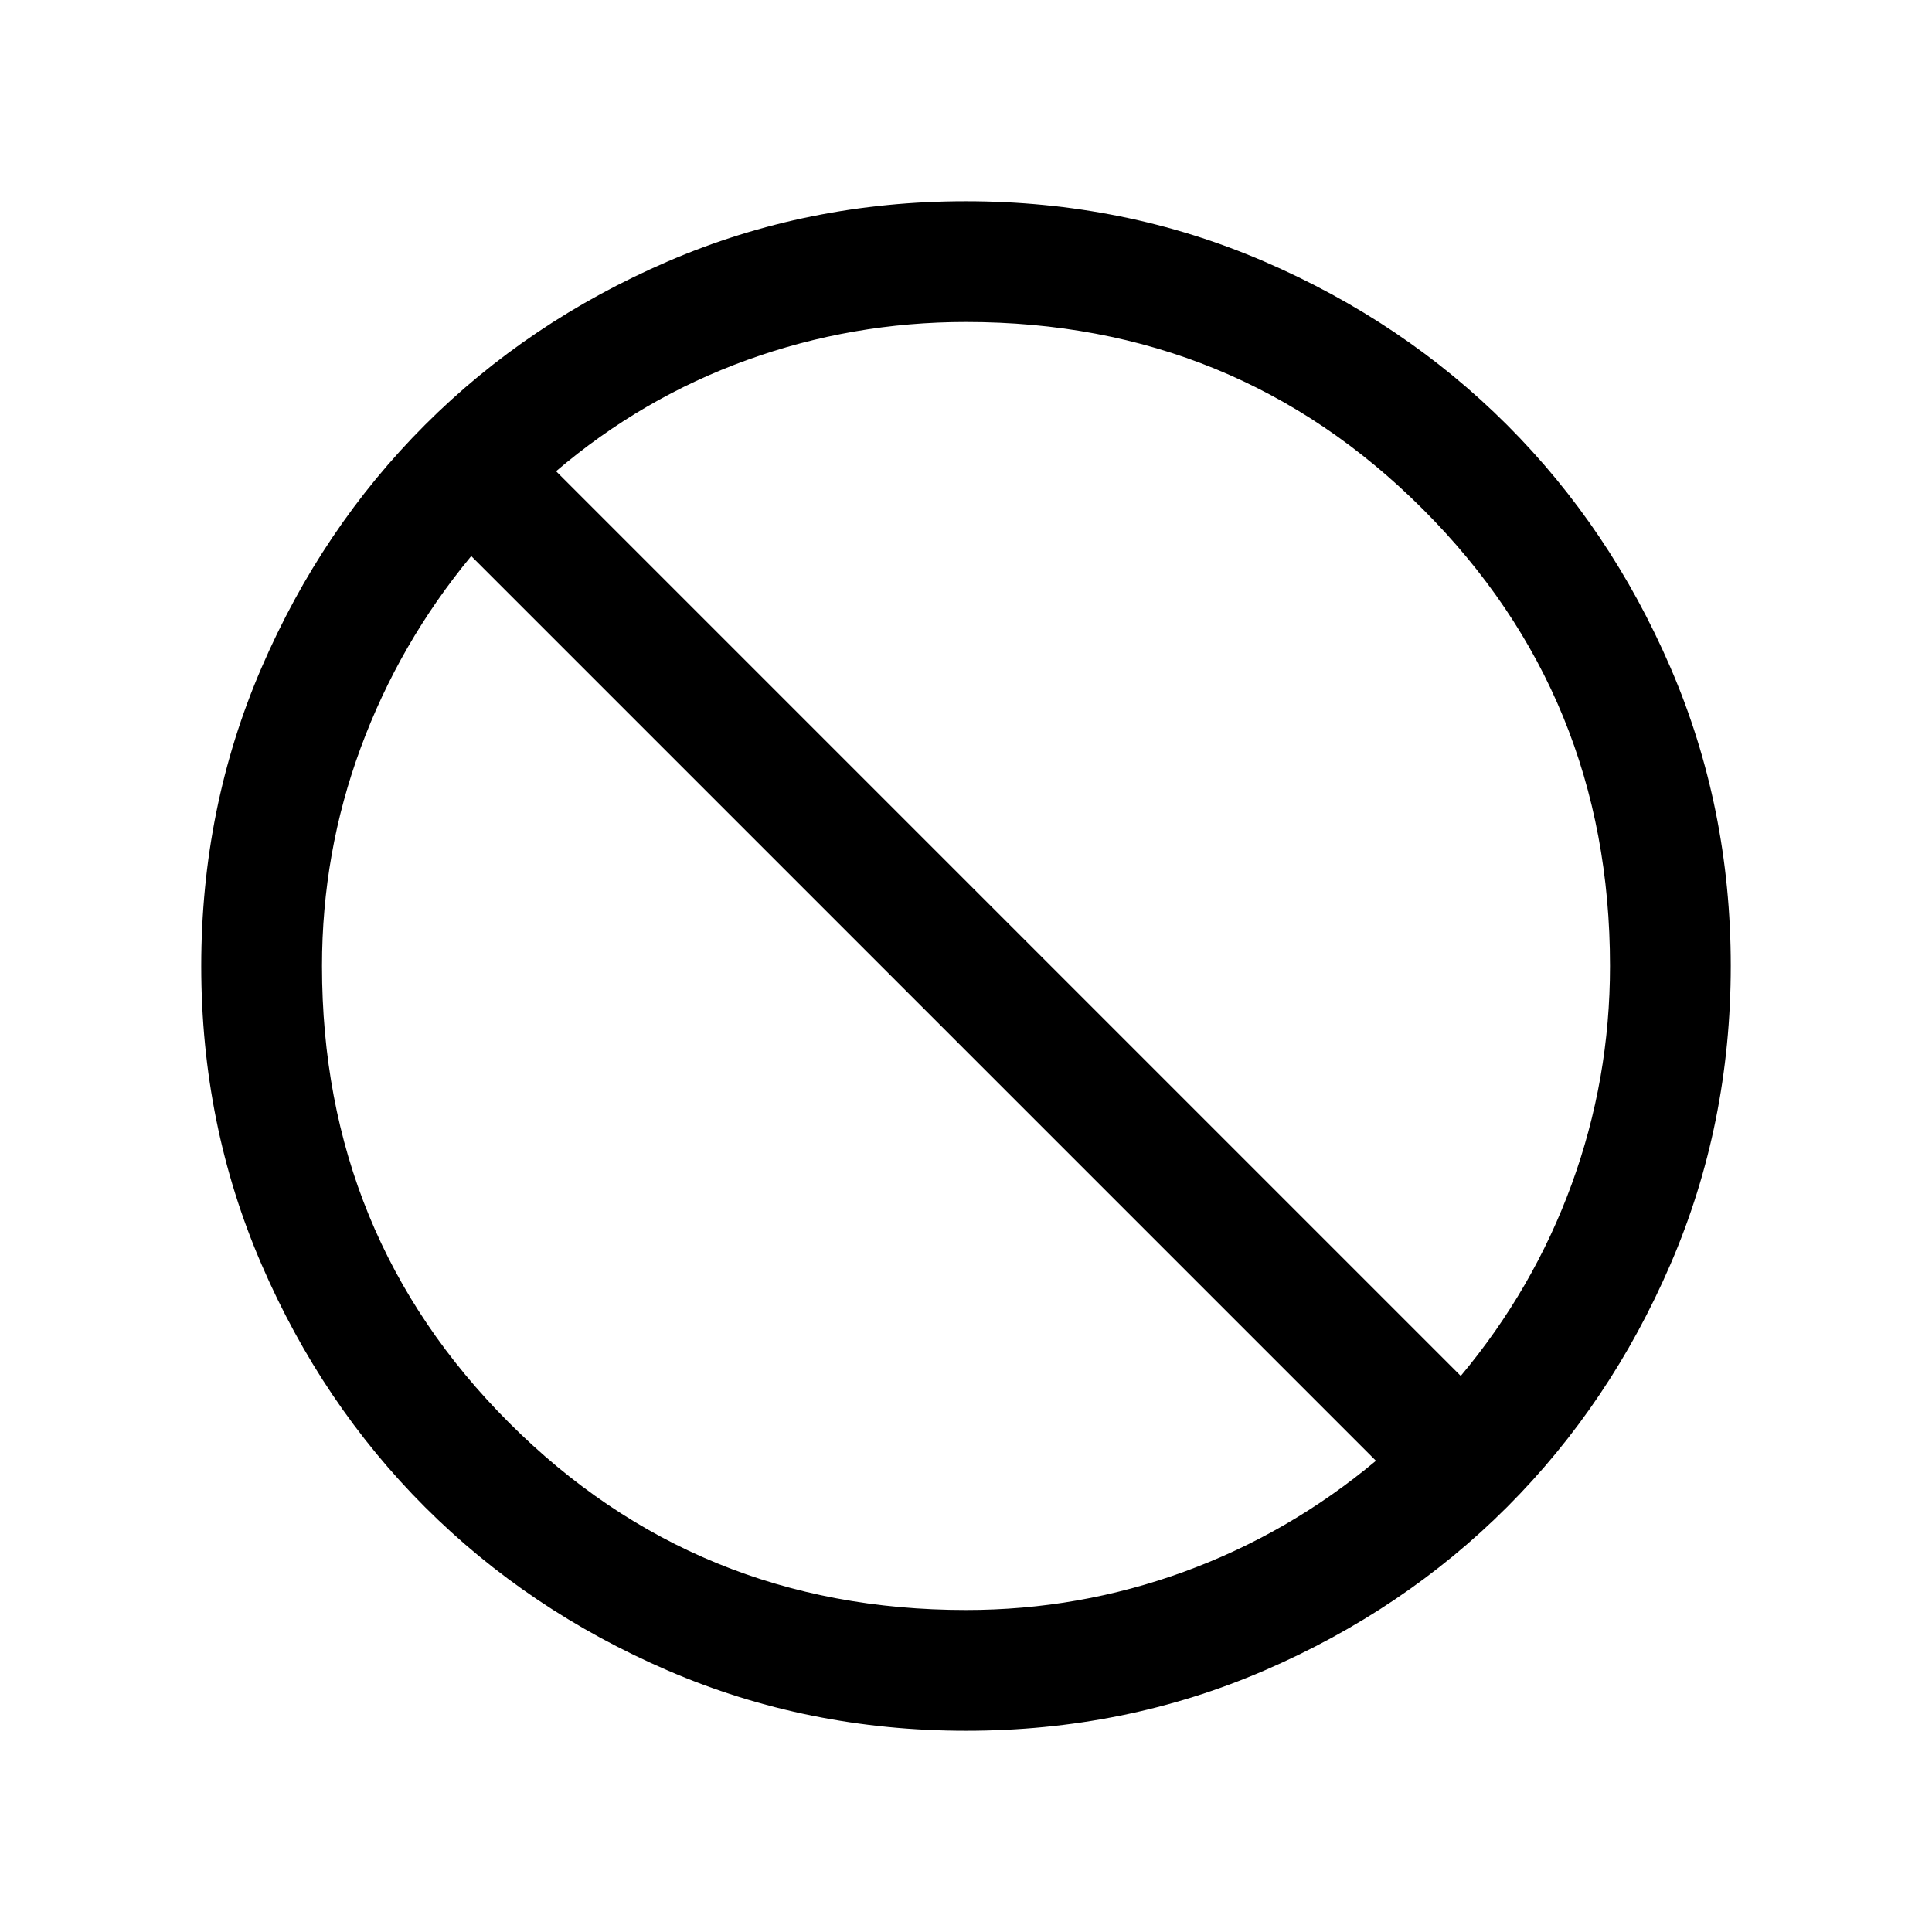
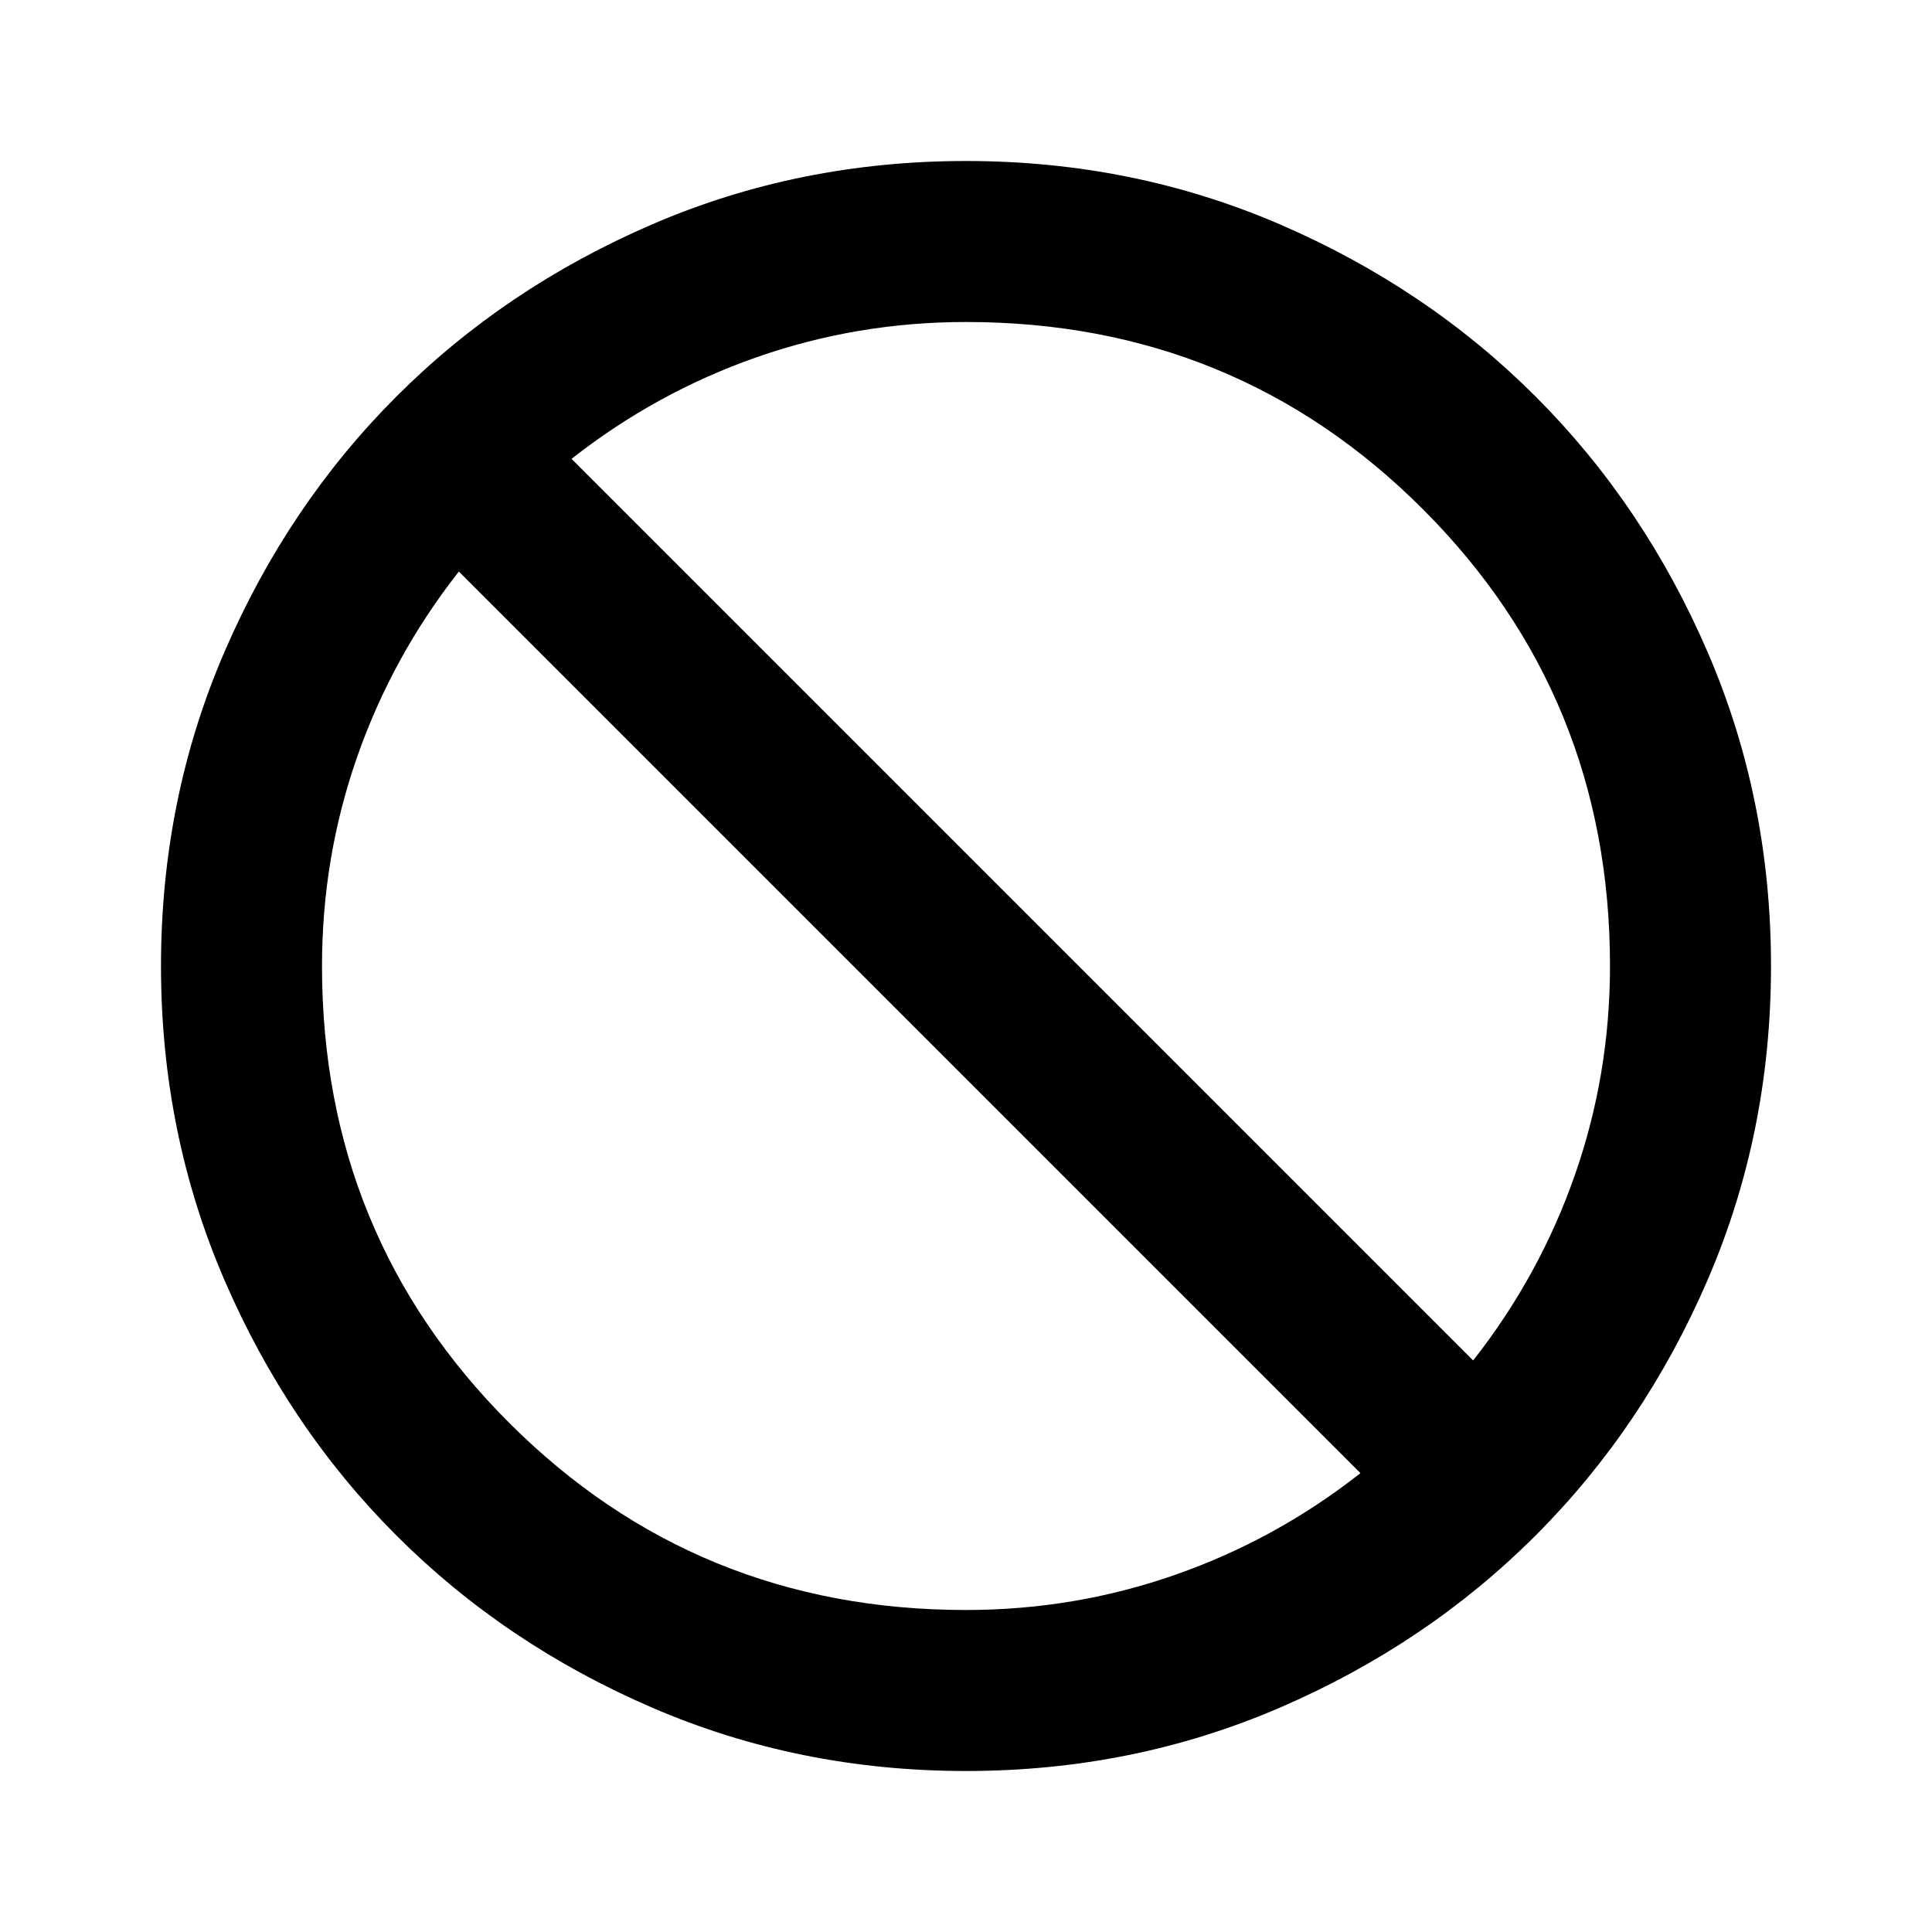
<svg xmlns="http://www.w3.org/2000/svg" height="24" viewBox="0 -960 960 960" width="24">
-   <path d="M480.067-100.001q-78.836 0-148.204-29.92-69.369-29.92-120.682-81.21-51.314-51.291-81.247-120.629-29.933-69.337-29.933-148.173t29.92-148.204q29.92-69.369 81.21-120.682 51.291-51.314 120.629-81.247 69.337-29.933 148.173-29.933t148.204 29.92q69.369 29.92 120.682 81.21 51.314 51.291 81.247 120.629 29.933 69.337 29.933 148.173t-29.92 148.204q-29.92 69.369-81.21 120.682-51.291 51.314-120.629 81.247-69.337 29.933-148.173 29.933ZM480-160q56.293 0 108.416-19.039 52.123-19.038 95.277-55.115L234.154-683.693q-35.692 43.154-54.923 95.277T160-480q0 134 93 227t227 93Zm245.846-116.307q36.077-43.154 55.115-95.277Q800-423.707 800-480q0-134-93-227t-227-93q-56.428 0-108.676 18.846-52.248 18.847-95.017 55.308l449.539 449.539Z" />
+   <path d="M480-80q-83 0-156-31.5T197-197q-54-54-85.5-127T80-480q0-83 31.5-156T197-763q54-54 127-85.5T480-880q83 0 156 31.5T763-763q54 54 85.5 127T880-480q0 83-31.5 156T763-197q-54 54-127 85.5T480-80Zm0-80q54 0 104-17.5t92-50.5L228-676q-33 42-50.5 92T160-480q0 134 93 227t227 93Zm252-124q33-42 50.5-92T800-480q0-134-93-227t-227-93q-54 0-104 17.5T284-732l448 448Z" />
</svg>
